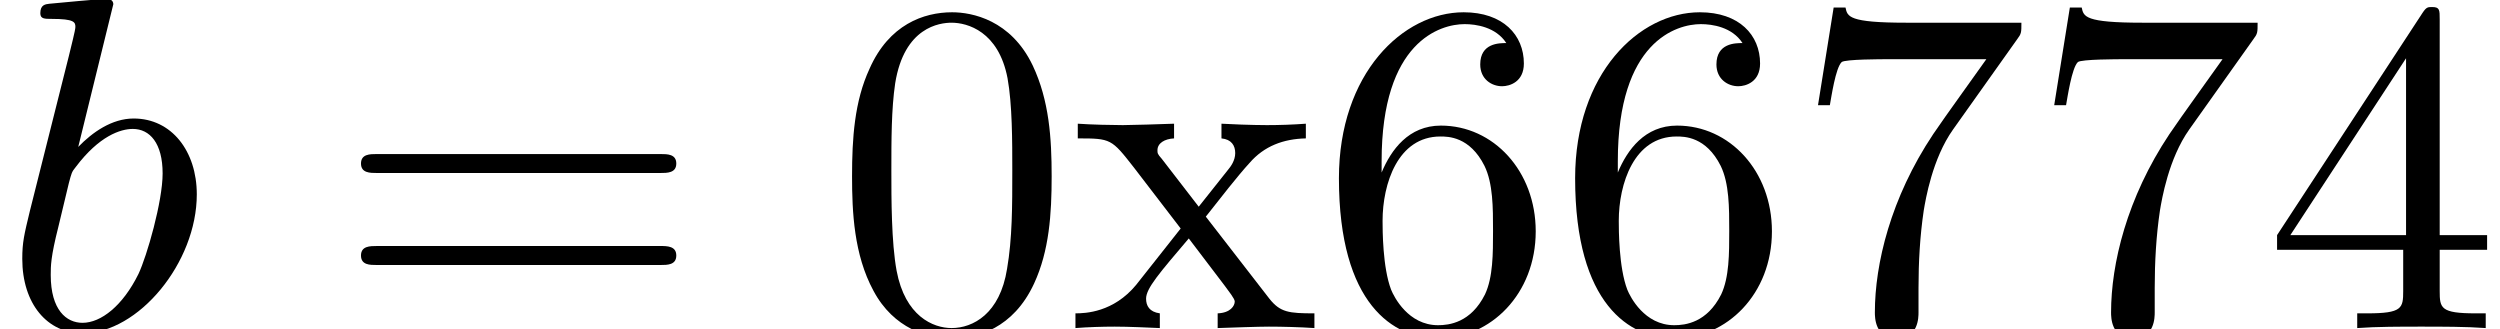
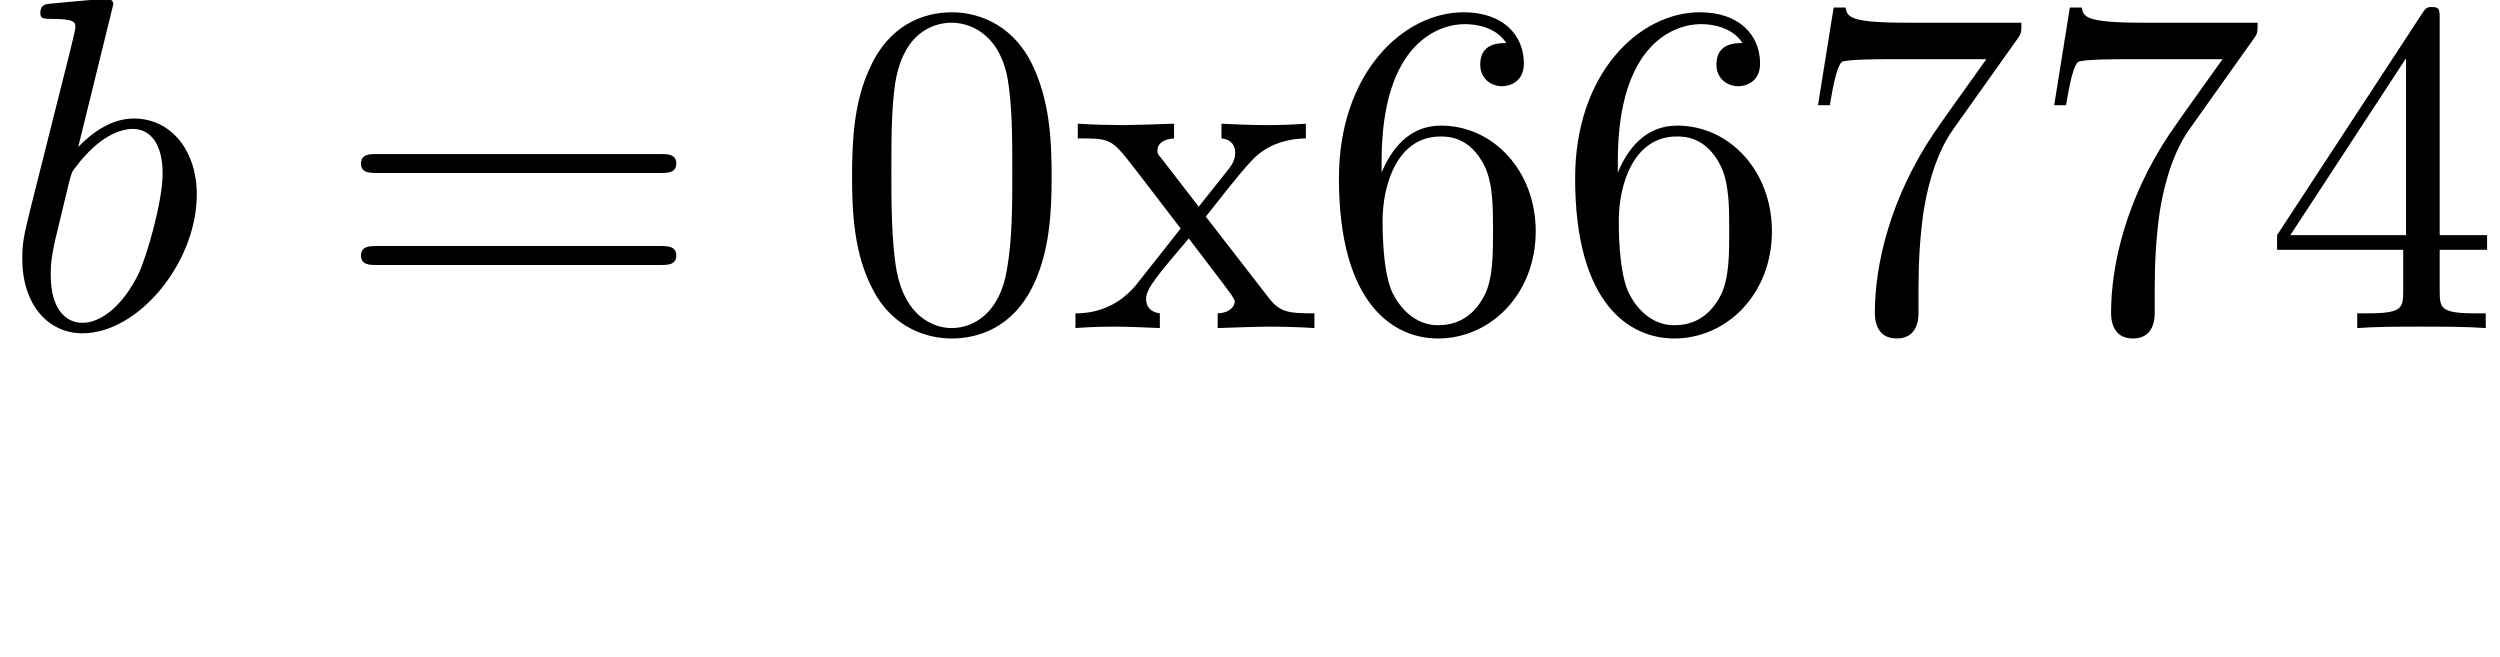
- <svg xmlns="http://www.w3.org/2000/svg" xmlns:xlink="http://www.w3.org/1999/xlink" height="6.893pt" version="1.1" viewBox="81.675 55.872 52.529 6.893" width="52.529pt">
+ <svg xmlns="http://www.w3.org/2000/svg" xmlns:xlink="http://www.w3.org/1999/xlink" height="13.785pt" version="1.1" viewBox="81.675 55.872 52.529 13.785" width="52.529pt">
  <defs>
    <path d="M2.381 -6.804C2.381 -6.814 2.381 -6.914 2.252 -6.914C2.022 -6.914 1.295 -6.834 1.036 -6.814C0.956 -6.804 0.847 -6.795 0.847 -6.615C0.847 -6.496 0.936 -6.496 1.086 -6.496C1.564 -6.496 1.584 -6.426 1.584 -6.326C1.584 -6.257 1.494 -5.918 1.445 -5.709L0.628 -2.461C0.508 -1.963 0.468 -1.803 0.468 -1.455C0.468 -0.508 0.996 0.11 1.734 0.11C2.909 0.11 4.135 -1.375 4.135 -2.809C4.135 -3.716 3.606 -4.403 2.809 -4.403C2.351 -4.403 1.943 -4.115 1.644 -3.806L2.381 -6.804ZM1.445 -3.039C1.504 -3.258 1.504 -3.278 1.594 -3.387C2.082 -4.035 2.531 -4.184 2.79 -4.184C3.148 -4.184 3.417 -3.885 3.417 -3.248C3.417 -2.66 3.088 -1.514 2.909 -1.136C2.58 -0.468 2.122 -0.11 1.734 -0.11C1.395 -0.11 1.066 -0.379 1.066 -1.116C1.066 -1.305 1.066 -1.494 1.225 -2.122L1.445 -3.039Z" id="g0-98" />
    <path d="M4.583 -3.188C4.583 -3.985 4.533 -4.782 4.184 -5.519C3.726 -6.476 2.909 -6.635 2.491 -6.635C1.893 -6.635 1.166 -6.376 0.757 -5.45C0.438 -4.762 0.389 -3.985 0.389 -3.188C0.389 -2.441 0.428 -1.544 0.837 -0.787C1.265 0.02 1.993 0.219 2.481 0.219C3.019 0.219 3.776 0.01 4.214 -0.936C4.533 -1.624 4.583 -2.401 4.583 -3.188ZM2.481 0C2.092 0 1.504 -0.249 1.325 -1.205C1.215 -1.803 1.215 -2.72 1.215 -3.308C1.215 -3.945 1.215 -4.603 1.295 -5.141C1.484 -6.326 2.232 -6.416 2.481 -6.416C2.809 -6.416 3.467 -6.237 3.656 -5.25C3.756 -4.692 3.756 -3.935 3.756 -3.308C3.756 -2.56 3.756 -1.883 3.646 -1.245C3.497 -0.299 2.929 0 2.481 0Z" id="g1-48" />
    <path d="M2.929 -1.644V-0.777C2.929 -0.418 2.909 -0.309 2.172 -0.309H1.963V0C2.371 -0.03 2.889 -0.03 3.308 -0.03S4.254 -0.03 4.663 0V-0.309H4.453C3.716 -0.309 3.696 -0.418 3.696 -0.777V-1.644H4.692V-1.953H3.696V-6.486C3.696 -6.685 3.696 -6.745 3.537 -6.745C3.447 -6.745 3.417 -6.745 3.337 -6.625L0.279 -1.953V-1.644H2.929ZM2.989 -1.953H0.558L2.989 -5.669V-1.953Z" id="g1-52" />
    <path d="M1.315 -3.268V-3.507C1.315 -6.027 2.55 -6.386 3.059 -6.386C3.298 -6.386 3.716 -6.326 3.935 -5.988C3.786 -5.988 3.387 -5.988 3.387 -5.539C3.387 -5.23 3.626 -5.081 3.846 -5.081C4.005 -5.081 4.304 -5.171 4.304 -5.559C4.304 -6.157 3.865 -6.635 3.039 -6.635C1.763 -6.635 0.418 -5.35 0.418 -3.148C0.418 -0.488 1.574 0.219 2.501 0.219C3.606 0.219 4.553 -0.717 4.553 -2.032C4.553 -3.298 3.666 -4.254 2.56 -4.254C1.883 -4.254 1.514 -3.746 1.315 -3.268ZM2.501 -0.06C1.873 -0.06 1.574 -0.658 1.514 -0.807C1.335 -1.275 1.335 -2.072 1.335 -2.252C1.335 -3.029 1.654 -4.025 2.55 -4.025C2.71 -4.025 3.168 -4.025 3.477 -3.407C3.656 -3.039 3.656 -2.531 3.656 -2.042C3.656 -1.564 3.656 -1.066 3.487 -0.707C3.188 -0.11 2.73 -0.06 2.501 -0.06Z" id="g1-54" />
    <path d="M4.742 -6.067C4.832 -6.187 4.832 -6.207 4.832 -6.416H2.411C1.196 -6.416 1.176 -6.545 1.136 -6.735H0.887L0.558 -4.682H0.807C0.837 -4.842 0.927 -5.469 1.056 -5.589C1.126 -5.649 1.903 -5.649 2.032 -5.649H4.095C3.985 -5.489 3.198 -4.403 2.979 -4.075C2.082 -2.73 1.753 -1.345 1.753 -0.329C1.753 -0.229 1.753 0.219 2.212 0.219S2.67 -0.229 2.67 -0.329V-0.837C2.67 -1.385 2.7 -1.933 2.78 -2.471C2.819 -2.7 2.959 -3.557 3.397 -4.174L4.742 -6.067Z" id="g1-55" />
    <path d="M6.844 -3.258C6.994 -3.258 7.183 -3.258 7.183 -3.457S6.994 -3.656 6.854 -3.656H0.887C0.747 -3.656 0.558 -3.656 0.558 -3.457S0.747 -3.258 0.897 -3.258H6.844ZM6.854 -1.325C6.994 -1.325 7.183 -1.325 7.183 -1.524S6.994 -1.724 6.844 -1.724H0.897C0.747 -1.724 0.558 -1.724 0.558 -1.524S0.747 -1.325 0.887 -1.325H6.854Z" id="g1-61" />
    <path d="M3.318 -0.757C3.357 -0.359 3.626 0.06 4.095 0.06C4.304 0.06 4.912 -0.08 4.912 -0.887V-1.445H4.663V-0.887C4.663 -0.309 4.413 -0.249 4.304 -0.249C3.975 -0.249 3.935 -0.697 3.935 -0.747V-2.74C3.935 -3.158 3.935 -3.547 3.577 -3.915C3.188 -4.304 2.69 -4.463 2.212 -4.463C1.395 -4.463 0.707 -3.995 0.707 -3.337C0.707 -3.039 0.907 -2.869 1.166 -2.869C1.445 -2.869 1.624 -3.068 1.624 -3.328C1.624 -3.447 1.574 -3.776 1.116 -3.786C1.385 -4.135 1.873 -4.244 2.192 -4.244C2.68 -4.244 3.248 -3.856 3.248 -2.969V-2.6C2.74 -2.57 2.042 -2.54 1.415 -2.242C0.667 -1.903 0.418 -1.385 0.418 -0.946C0.418 -0.139 1.385 0.11 2.012 0.11C2.67 0.11 3.128 -0.289 3.318 -0.757ZM3.248 -2.391V-1.395C3.248 -0.448 2.531 -0.11 2.082 -0.11C1.594 -0.11 1.186 -0.458 1.186 -0.956C1.186 -1.504 1.604 -2.331 3.248 -2.391Z" id="g1-97" />
    <path d="M2.859 -2.341C3.158 -2.72 3.537 -3.208 3.776 -3.467C4.085 -3.826 4.493 -3.975 4.961 -3.985V-4.294C4.702 -4.274 4.403 -4.264 4.144 -4.264C3.846 -4.264 3.318 -4.284 3.188 -4.294V-3.985C3.397 -3.965 3.477 -3.836 3.477 -3.676S3.377 -3.387 3.328 -3.328L2.71 -2.55L1.933 -3.557C1.843 -3.656 1.843 -3.676 1.843 -3.736C1.843 -3.885 1.993 -3.975 2.192 -3.985V-4.294C1.933 -4.284 1.275 -4.264 1.116 -4.264C0.907 -4.264 0.438 -4.274 0.169 -4.294V-3.985C0.867 -3.985 0.877 -3.975 1.345 -3.377L2.331 -2.092L1.395 -0.907C0.917 -0.329 0.329 -0.309 0.12 -0.309V0C0.379 -0.02 0.687 -0.03 0.946 -0.03C1.235 -0.03 1.654 -0.01 1.893 0V-0.309C1.674 -0.339 1.604 -0.468 1.604 -0.618C1.604 -0.837 1.893 -1.166 2.501 -1.883L3.258 -0.887C3.337 -0.777 3.467 -0.618 3.467 -0.558C3.467 -0.468 3.377 -0.319 3.108 -0.309V0C3.407 -0.01 3.965 -0.03 4.184 -0.03C4.453 -0.03 4.842 -0.02 5.141 0V-0.309C4.603 -0.309 4.423 -0.329 4.194 -0.618L2.859 -2.341Z" id="g1-120" />
  </defs>
  <g id="page1">
-     <use x="76.712" y="62.765" xlink:href="#g1-97" />
    <use x="81.675" y="62.765" xlink:href="#g0-98" />
    <use x="88.702" y="62.765" xlink:href="#g1-61" />
    <use x="99.189" y="62.765" xlink:href="#g1-48" />
    <use x="104.152" y="62.765" xlink:href="#g1-120" />
    <use x="109.39" y="62.765" xlink:href="#g1-54" />
    <use x="114.353" y="62.765" xlink:href="#g1-54" />
    <use x="119.316" y="62.765" xlink:href="#g1-55" />
    <use x="124.279" y="62.765" xlink:href="#g1-55" />
    <use x="129.241" y="62.765" xlink:href="#g1-52" />
  </g>
</svg>
